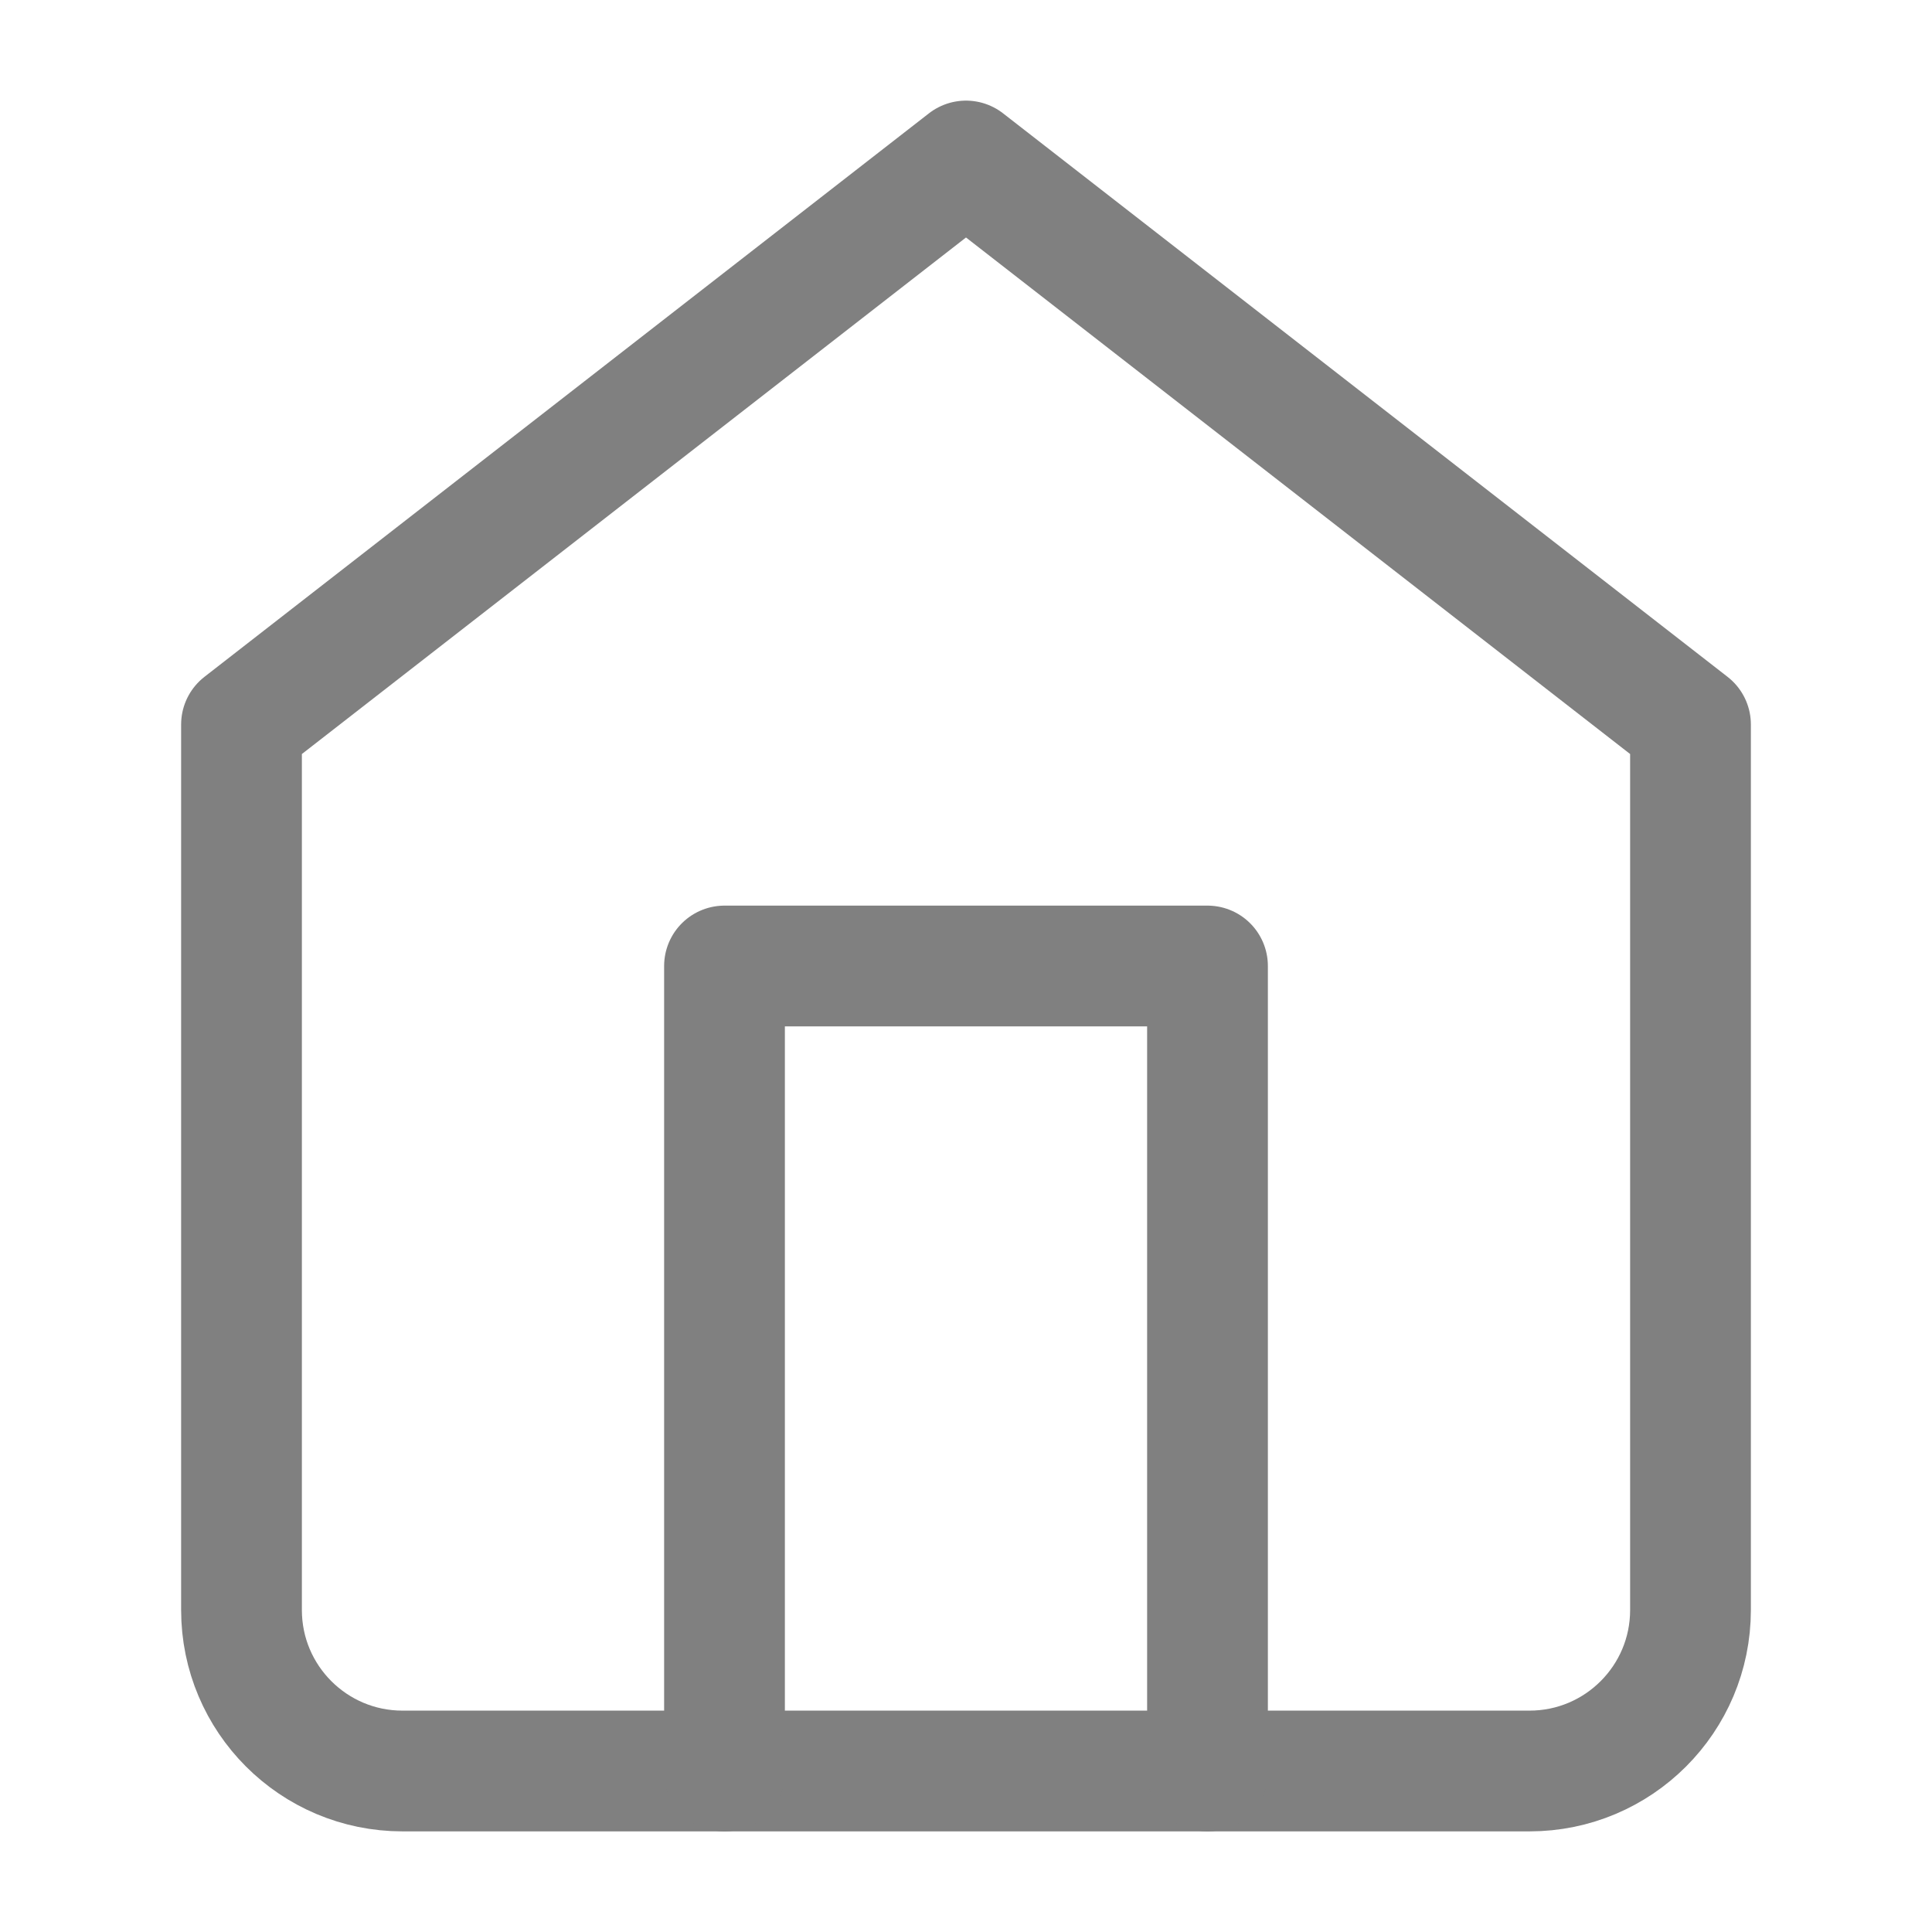
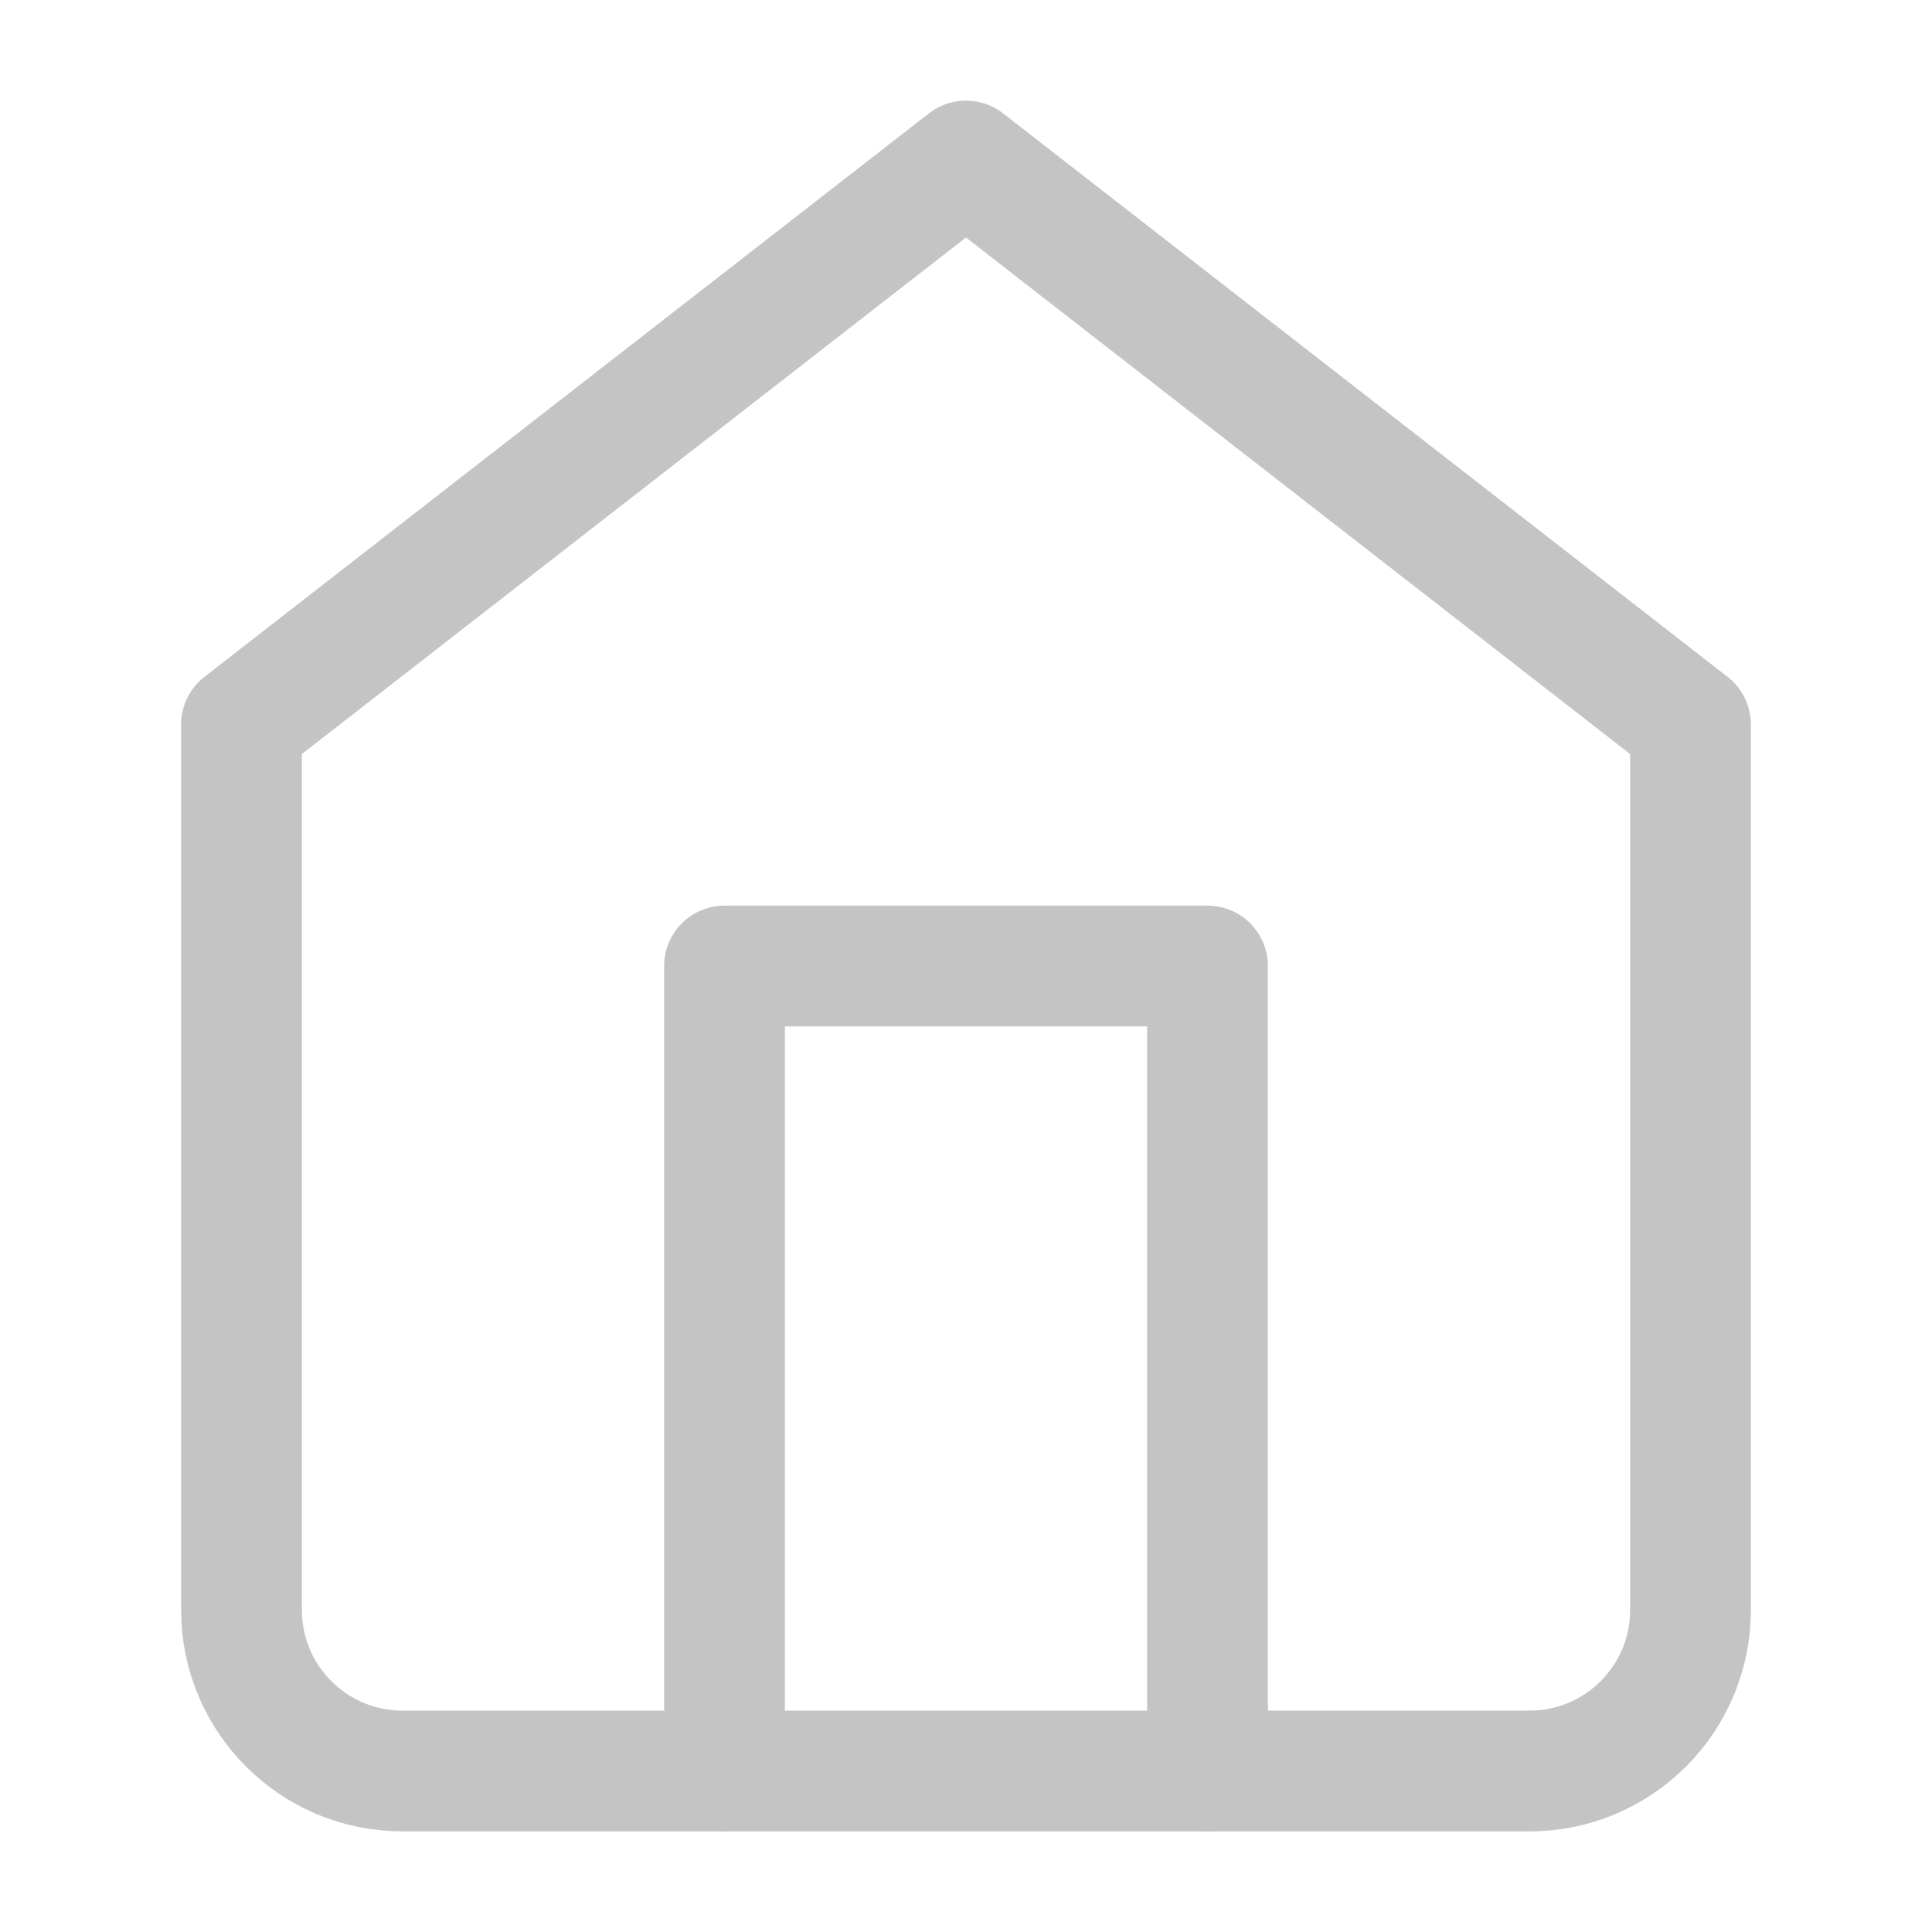
- <svg xmlns="http://www.w3.org/2000/svg" width="100" height="100" viewBox="0 0 24 24" fill="none" stroke="gray" stroke-width="1.5" stroke-linecap="round" stroke-linejoin="round" class="feather feather-home">
+ <svg xmlns="http://www.w3.org/2000/svg" width="100" height="100" viewBox="0 0 24 24" fill="none" stroke="#c4c4c4" stroke-width="1.5" stroke-linecap="round" stroke-linejoin="round" class="feather feather-home">
  <path d="M3 9l9-7 9 7v11a2 2 0 0 1-2 2H5a2 2 0 0 1-2-2z" />
  <polyline points="9 22 9 12 15 12 15 22" />
</svg>
